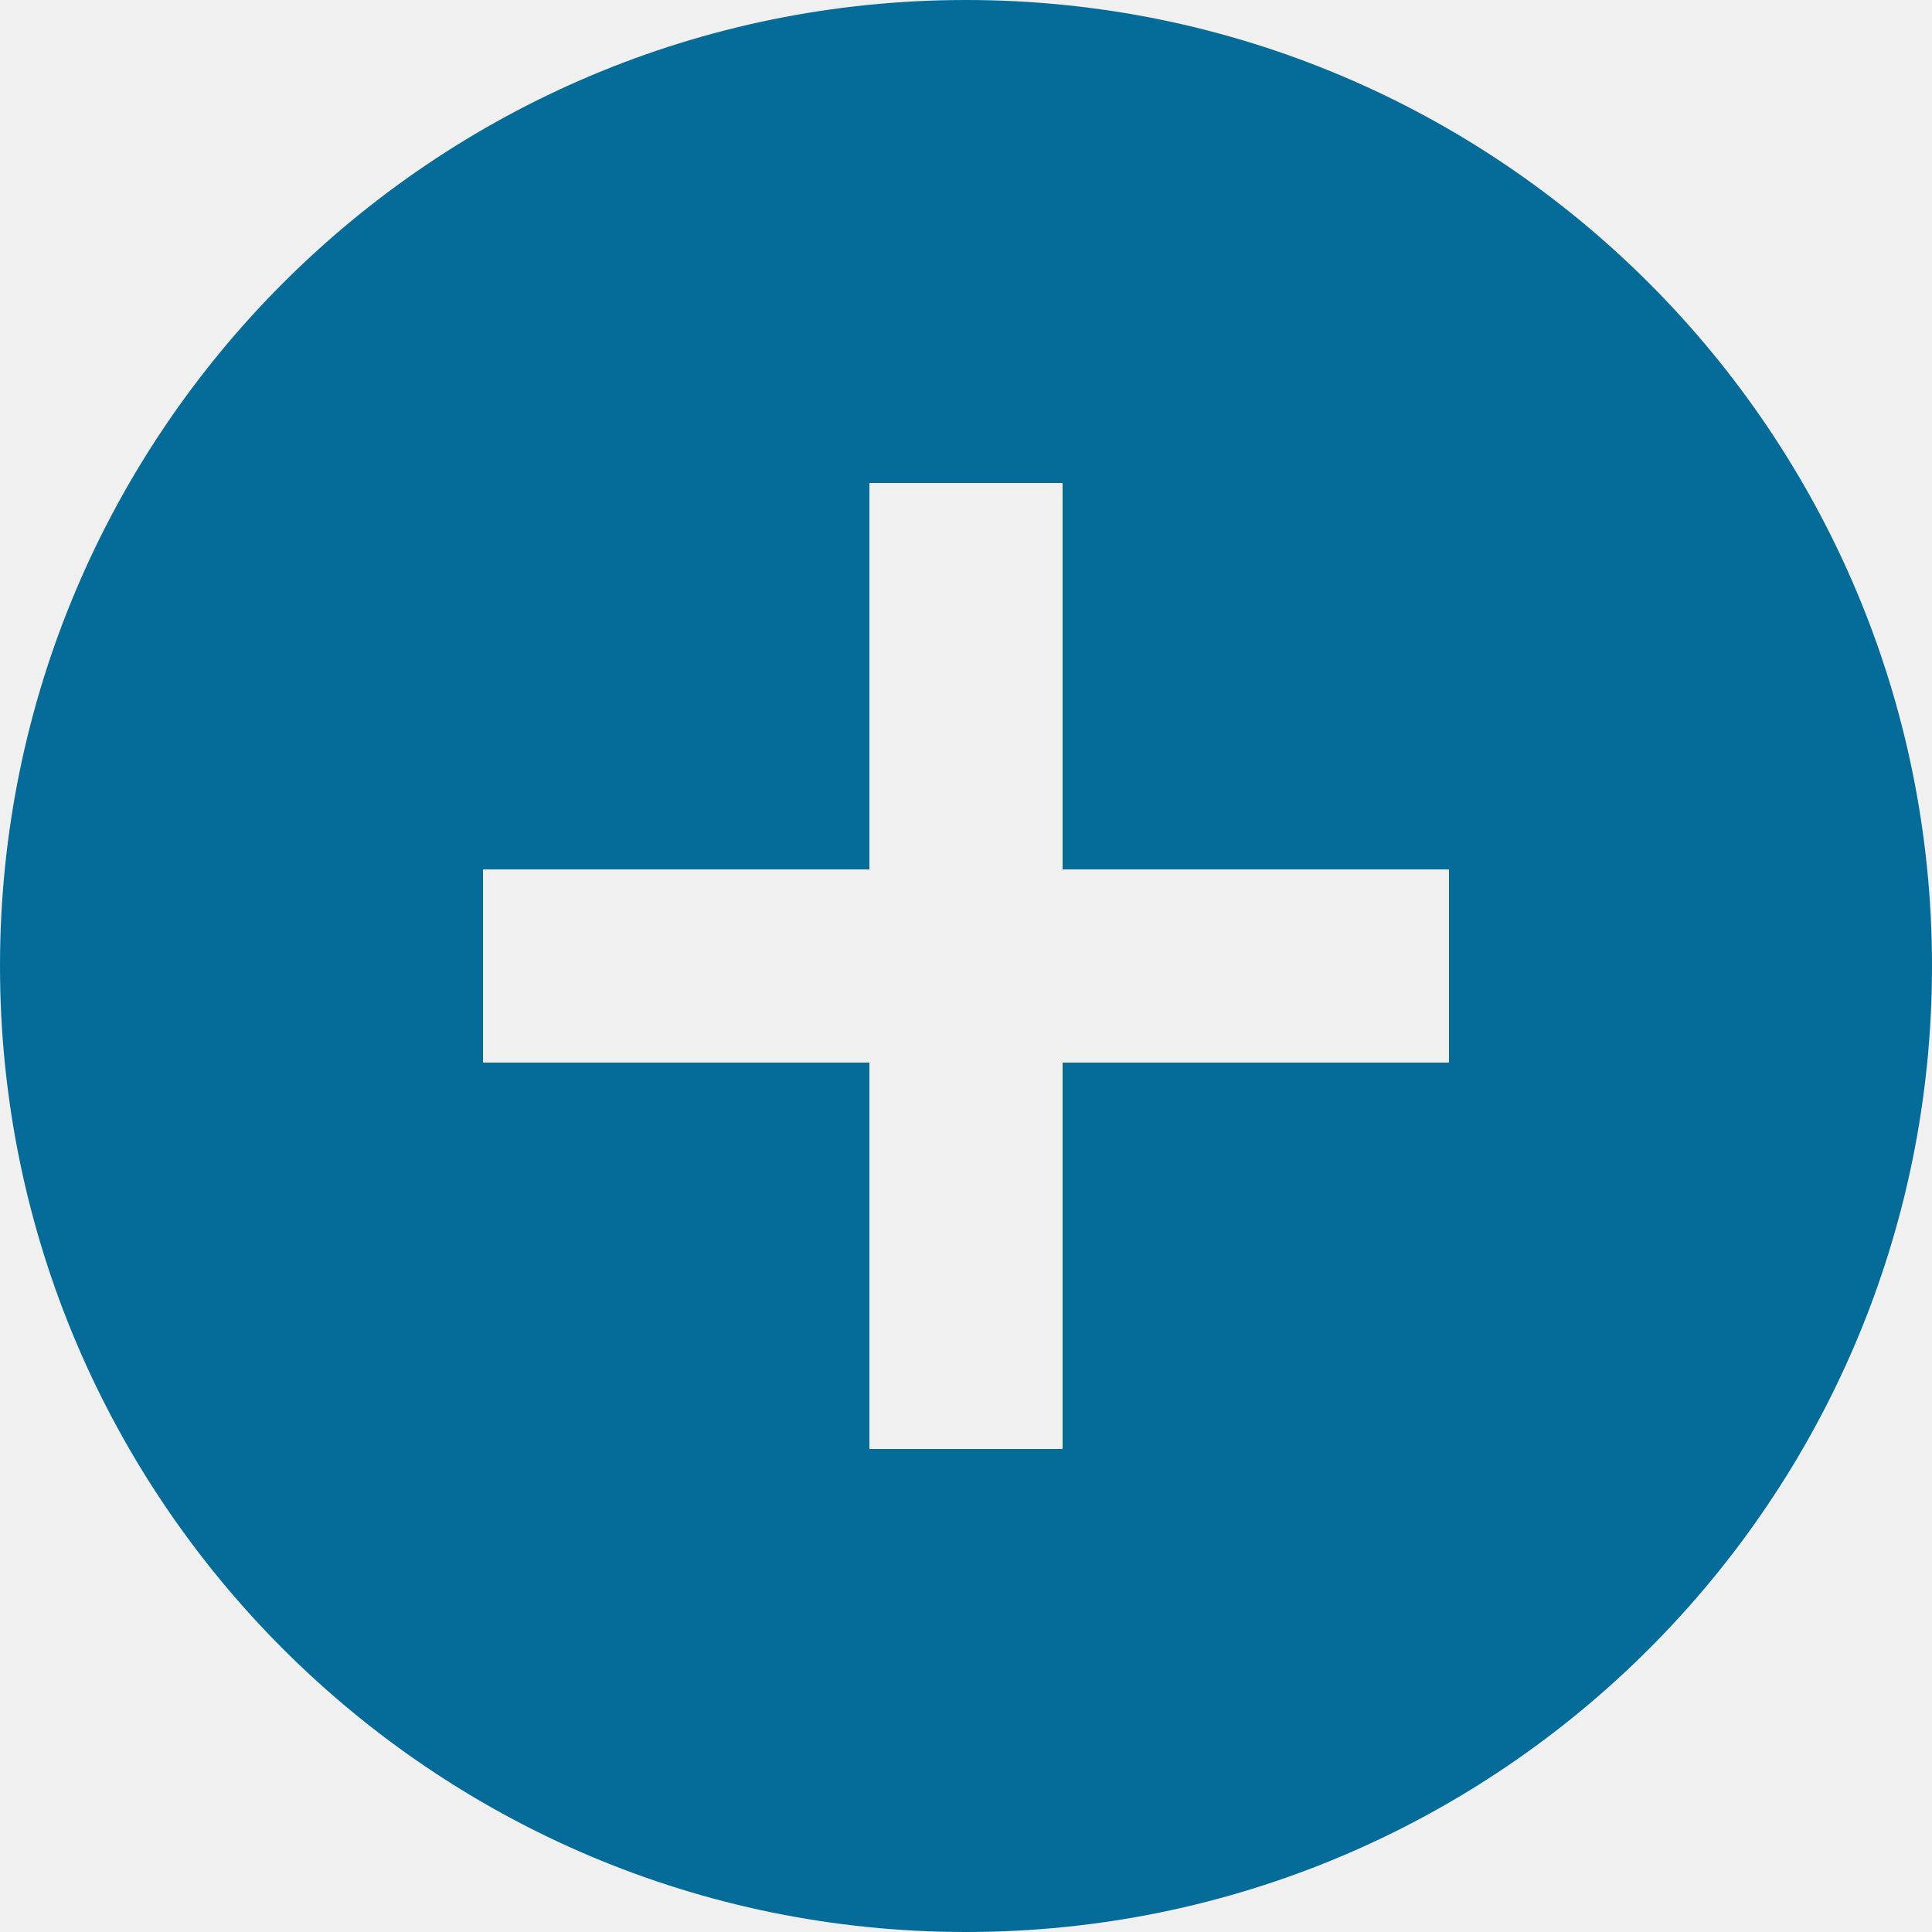
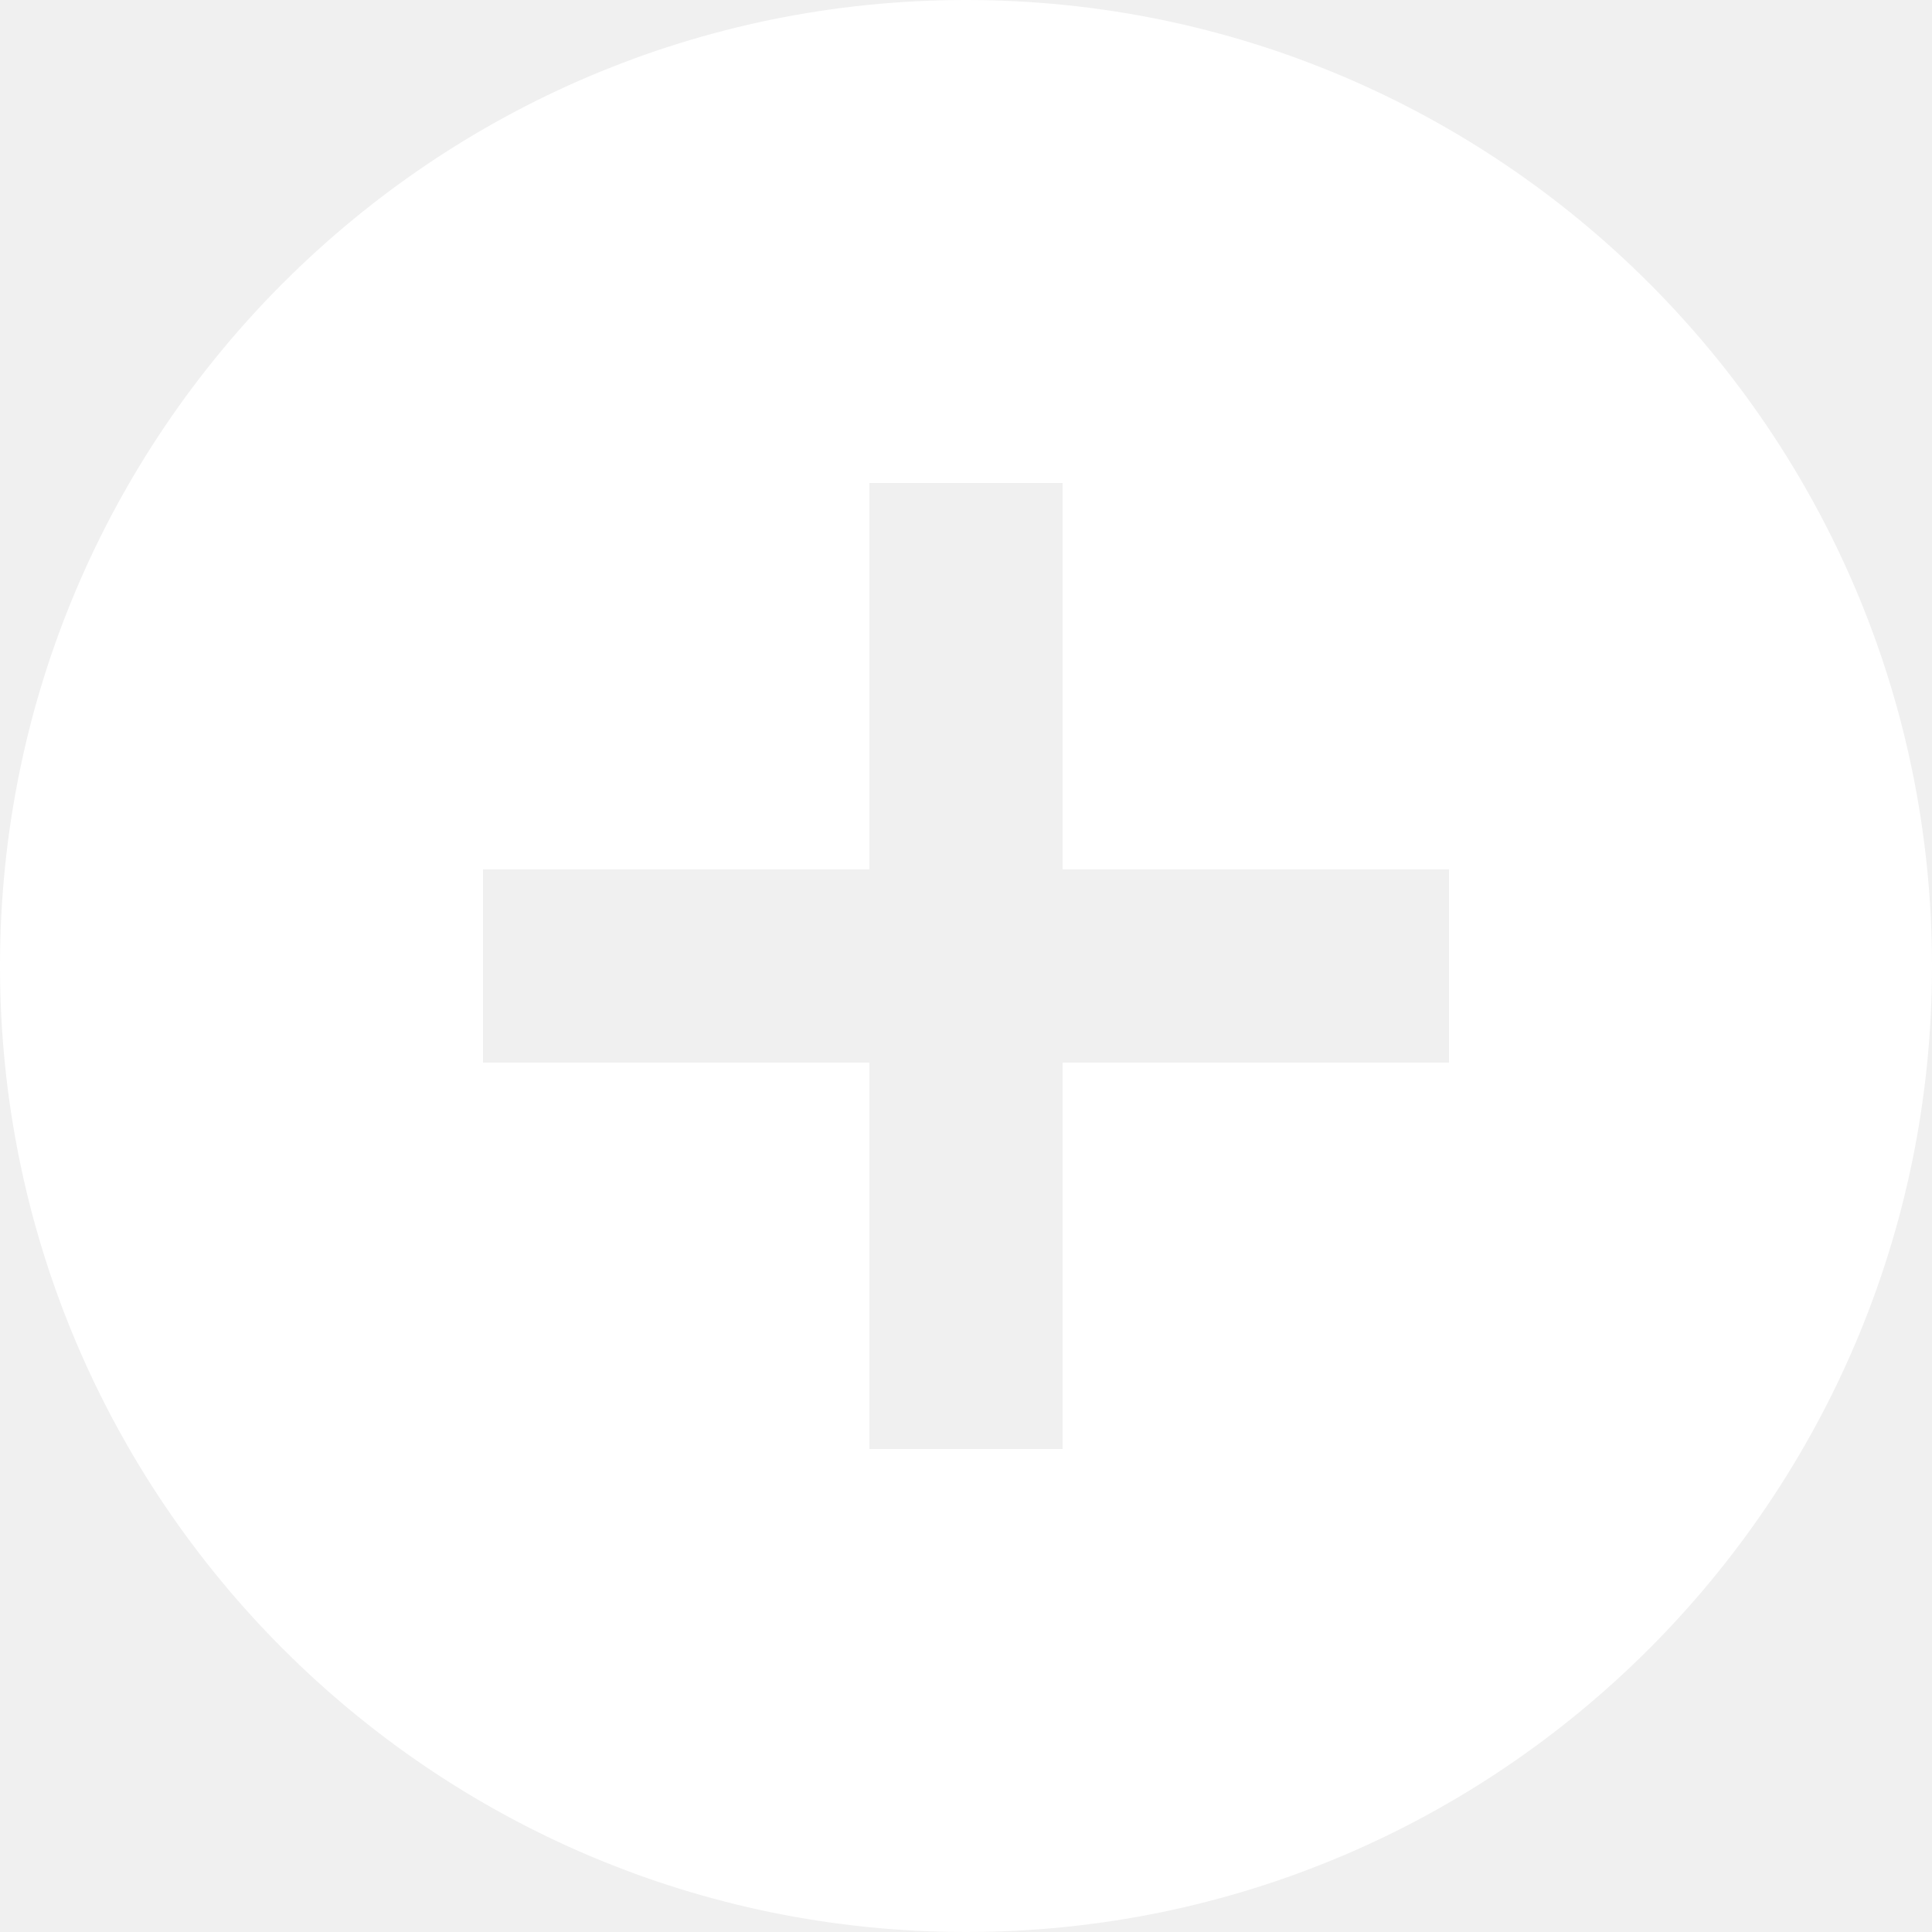
- <svg xmlns="http://www.w3.org/2000/svg" width="20px" height="20px" viewBox="0 0 20 20" version="1.1">
+ <svg xmlns="http://www.w3.org/2000/svg" width="16px" height="16px" viewBox="0 0 20 20" version="1.1">
  <defs />
  <g id="Page-1" stroke="none" stroke-width="1" fill="none" fill-rule="evenodd">
-     <path d="M10,0 C4.48,0 0,4.48 0,10 C0,15.52 4.48,20 10,20 C15.52,20 20,15.52 20,10 C20,4.48 15.52,0 10,0 Z M15,11 L11,11 L11,15 L9,15 L9,11 L5,11 L5,9 L9,9 L9,5 L11,5 L11,9 L15,9 L15,11 Z" id="Shape" fill="#056C99" fill-rule="nonzero" />
+     <path d="M10,0 C4.48,0 0,4.48 0,10 C0,15.52 4.48,20 10,20 C15.52,20 20,15.52 20,10 C20,4.48 15.52,0 10,0 Z M15,11 L11,11 L11,15 L9,15 L9,11 L5,11 L5,9 L9,9 L9,5 L11,5 L11,9 L15,9 L15,11 Z" id="Shape" fill="#FFFFFF" fill-rule="nonzero" />
  </g>
</svg>
